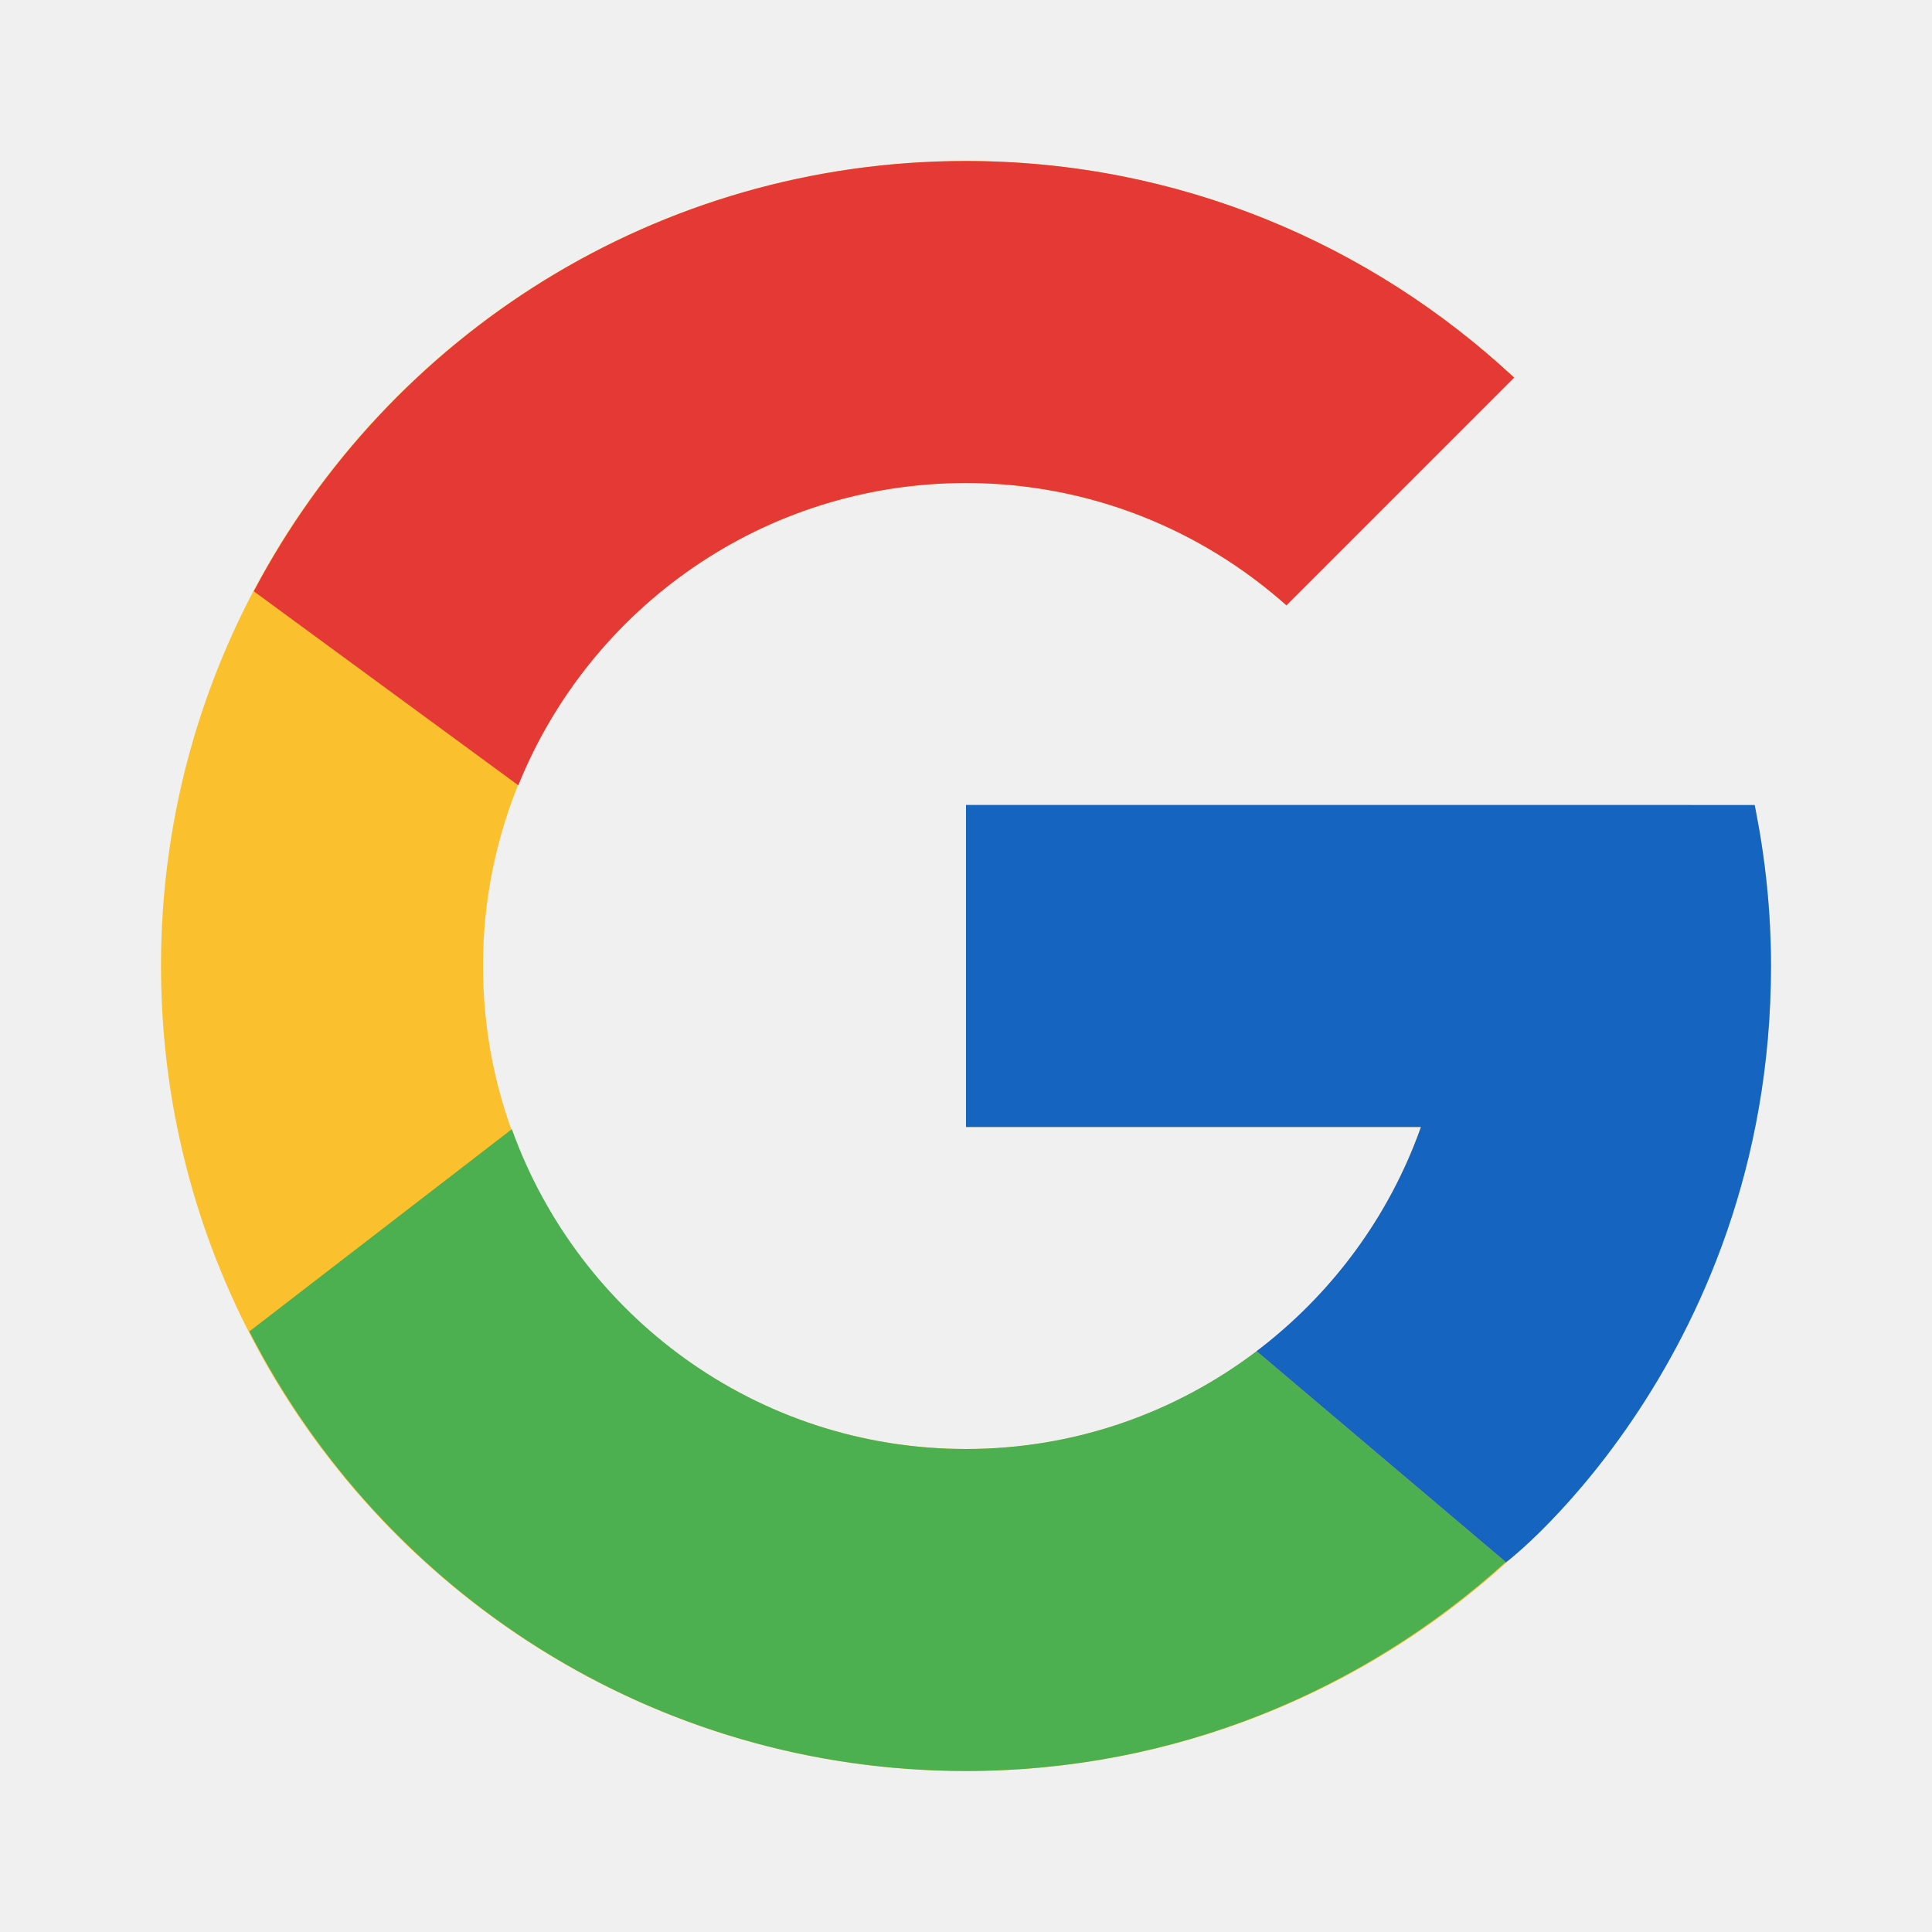
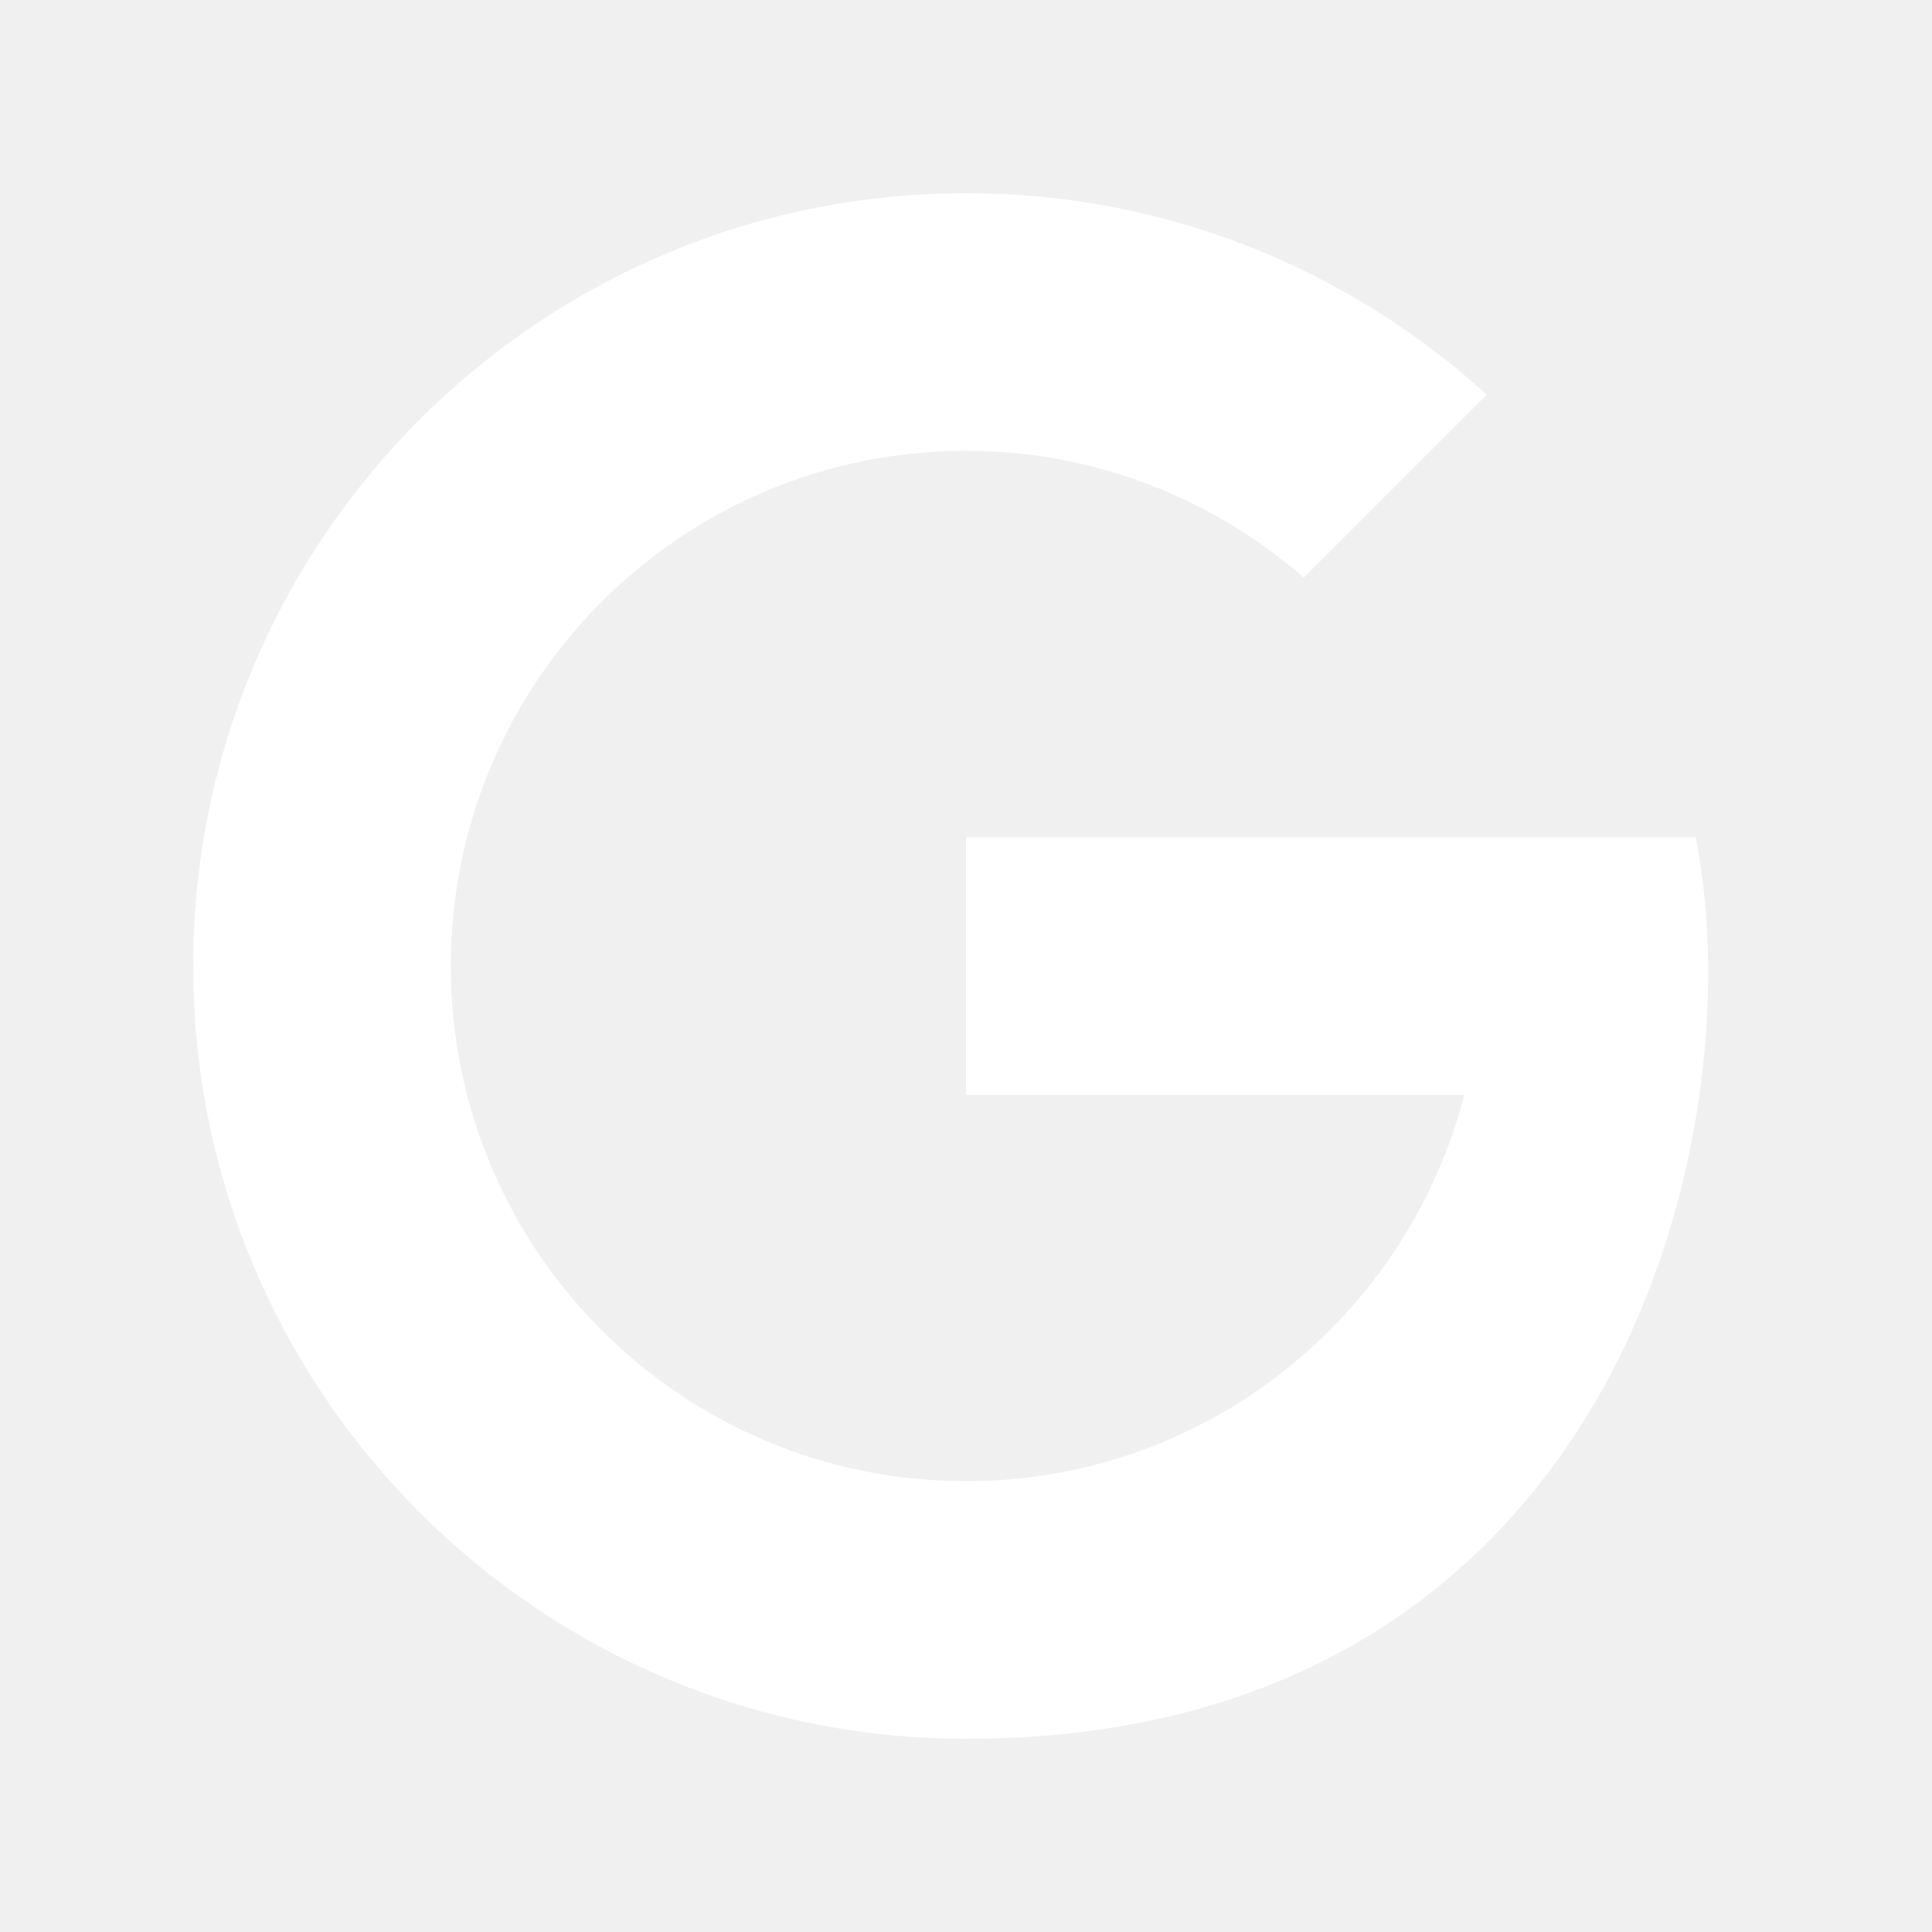
- <svg xmlns="http://www.w3.org/2000/svg" viewBox="0 0 48 48" width="12px" height="12px">
-   <path fill="#fbc02d" d="M43.611,20.083H42V20H24v8h11.303c-1.649,4.657-6.08,8-11.303,8c-6.627,0-12-5.373-12-12 s5.373-12,12-12c3.059,0,5.842,1.154,7.961,3.039l5.657-5.657C34.046,6.053,29.268,4,24,4C12.955,4,4,12.955,4,24s8.955,20,20,20 s20-8.955,20-20C44,22.659,43.862,21.35,43.611,20.083z" />
-   <path fill="#e53935" d="M6.306,14.691l6.571,4.819C14.655,15.108,18.961,12,24,12c3.059,0,5.842,1.154,7.961,3.039 l5.657-5.657C34.046,6.053,29.268,4,24,4C16.318,4,9.656,8.337,6.306,14.691z" />
-   <path fill="#4caf50" d="M24,44c5.166,0,9.86-1.977,13.409-5.192l-6.19-5.238C29.211,35.091,26.715,36,24,36 c-5.202,0-9.619-3.317-11.283-7.946l-6.522,5.025C9.505,39.556,16.227,44,24,44z" />
-   <path fill="#1565c0" d="M43.611,20.083L43.595,20L42,20H24v8h11.303c-0.792,2.237-2.231,4.166-4.087,5.571 c0.001-0.001,0.002-0.001,0.003-0.002l6.19,5.238C36.971,39.205,44,34,44,24C44,22.659,43.862,21.35,43.611,20.083z" />
+ <svg xmlns="http://www.w3.org/2000/svg" viewBox="0,0,256,256" width="20px" height="20px">
+   <g fill="#ffffff" fill-rule="nonzero" stroke="none" stroke-width="1" stroke-linecap="butt" stroke-linejoin="miter" stroke-miterlimit="10" stroke-dasharray="" stroke-dashoffset="0" font-family="none" font-weight="none" font-size="none" text-anchor="none" style="mix-blend-mode: normal">
+     <g transform="scale(8.53333,8.53333)">
+       <path d="M15.004,3c-6.629,0 -12.004,5.373 -12.004,12c0,6.627 5.375,12 12.004,12c10.01,0 12.265,-9.293 11.326,-14h-1.33h-2.268h-7.732v4h7.738c-0.89,3.448 -4.012,6 -7.738,6c-4.418,0 -8,-3.582 -8,-8c0,-4.418 3.582,-8 8,-8c2.009,0 3.839,0.746 5.244,1.969l2.842,-2.84c-2.134,-1.944 -4.969,-3.129 -8.082,-3.129z" />
+     </g>
+   </g>
</svg>
